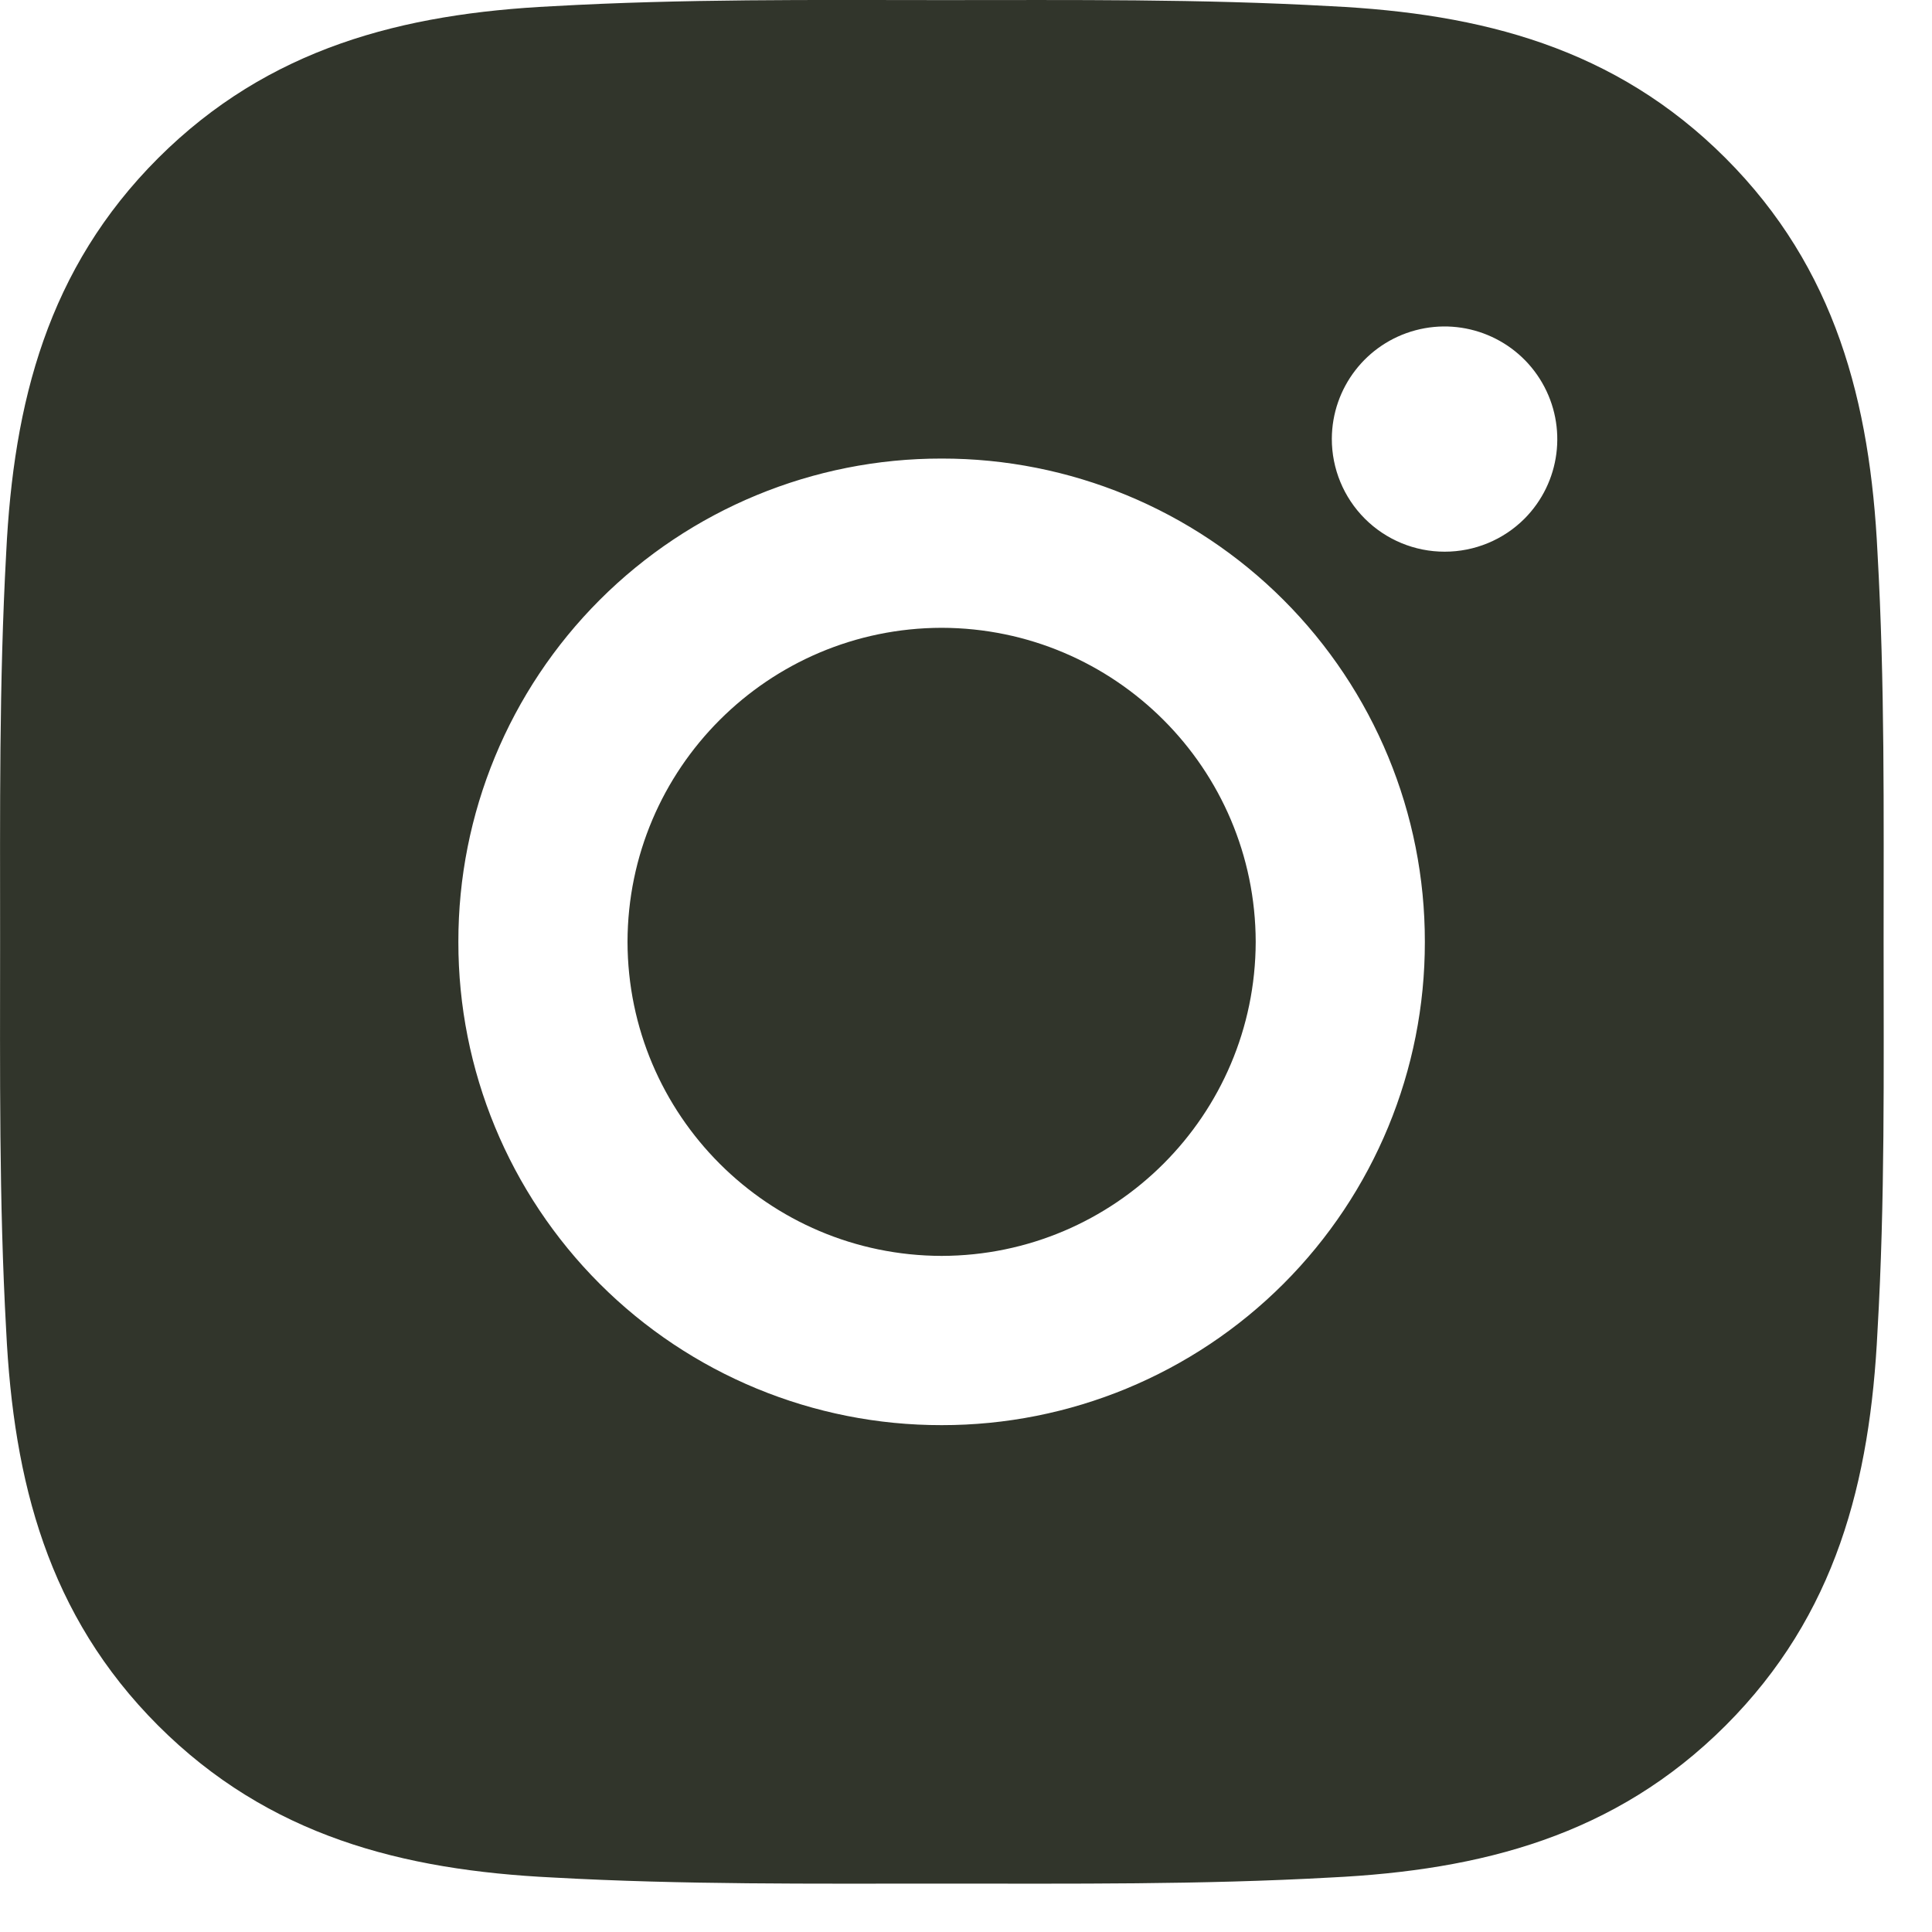
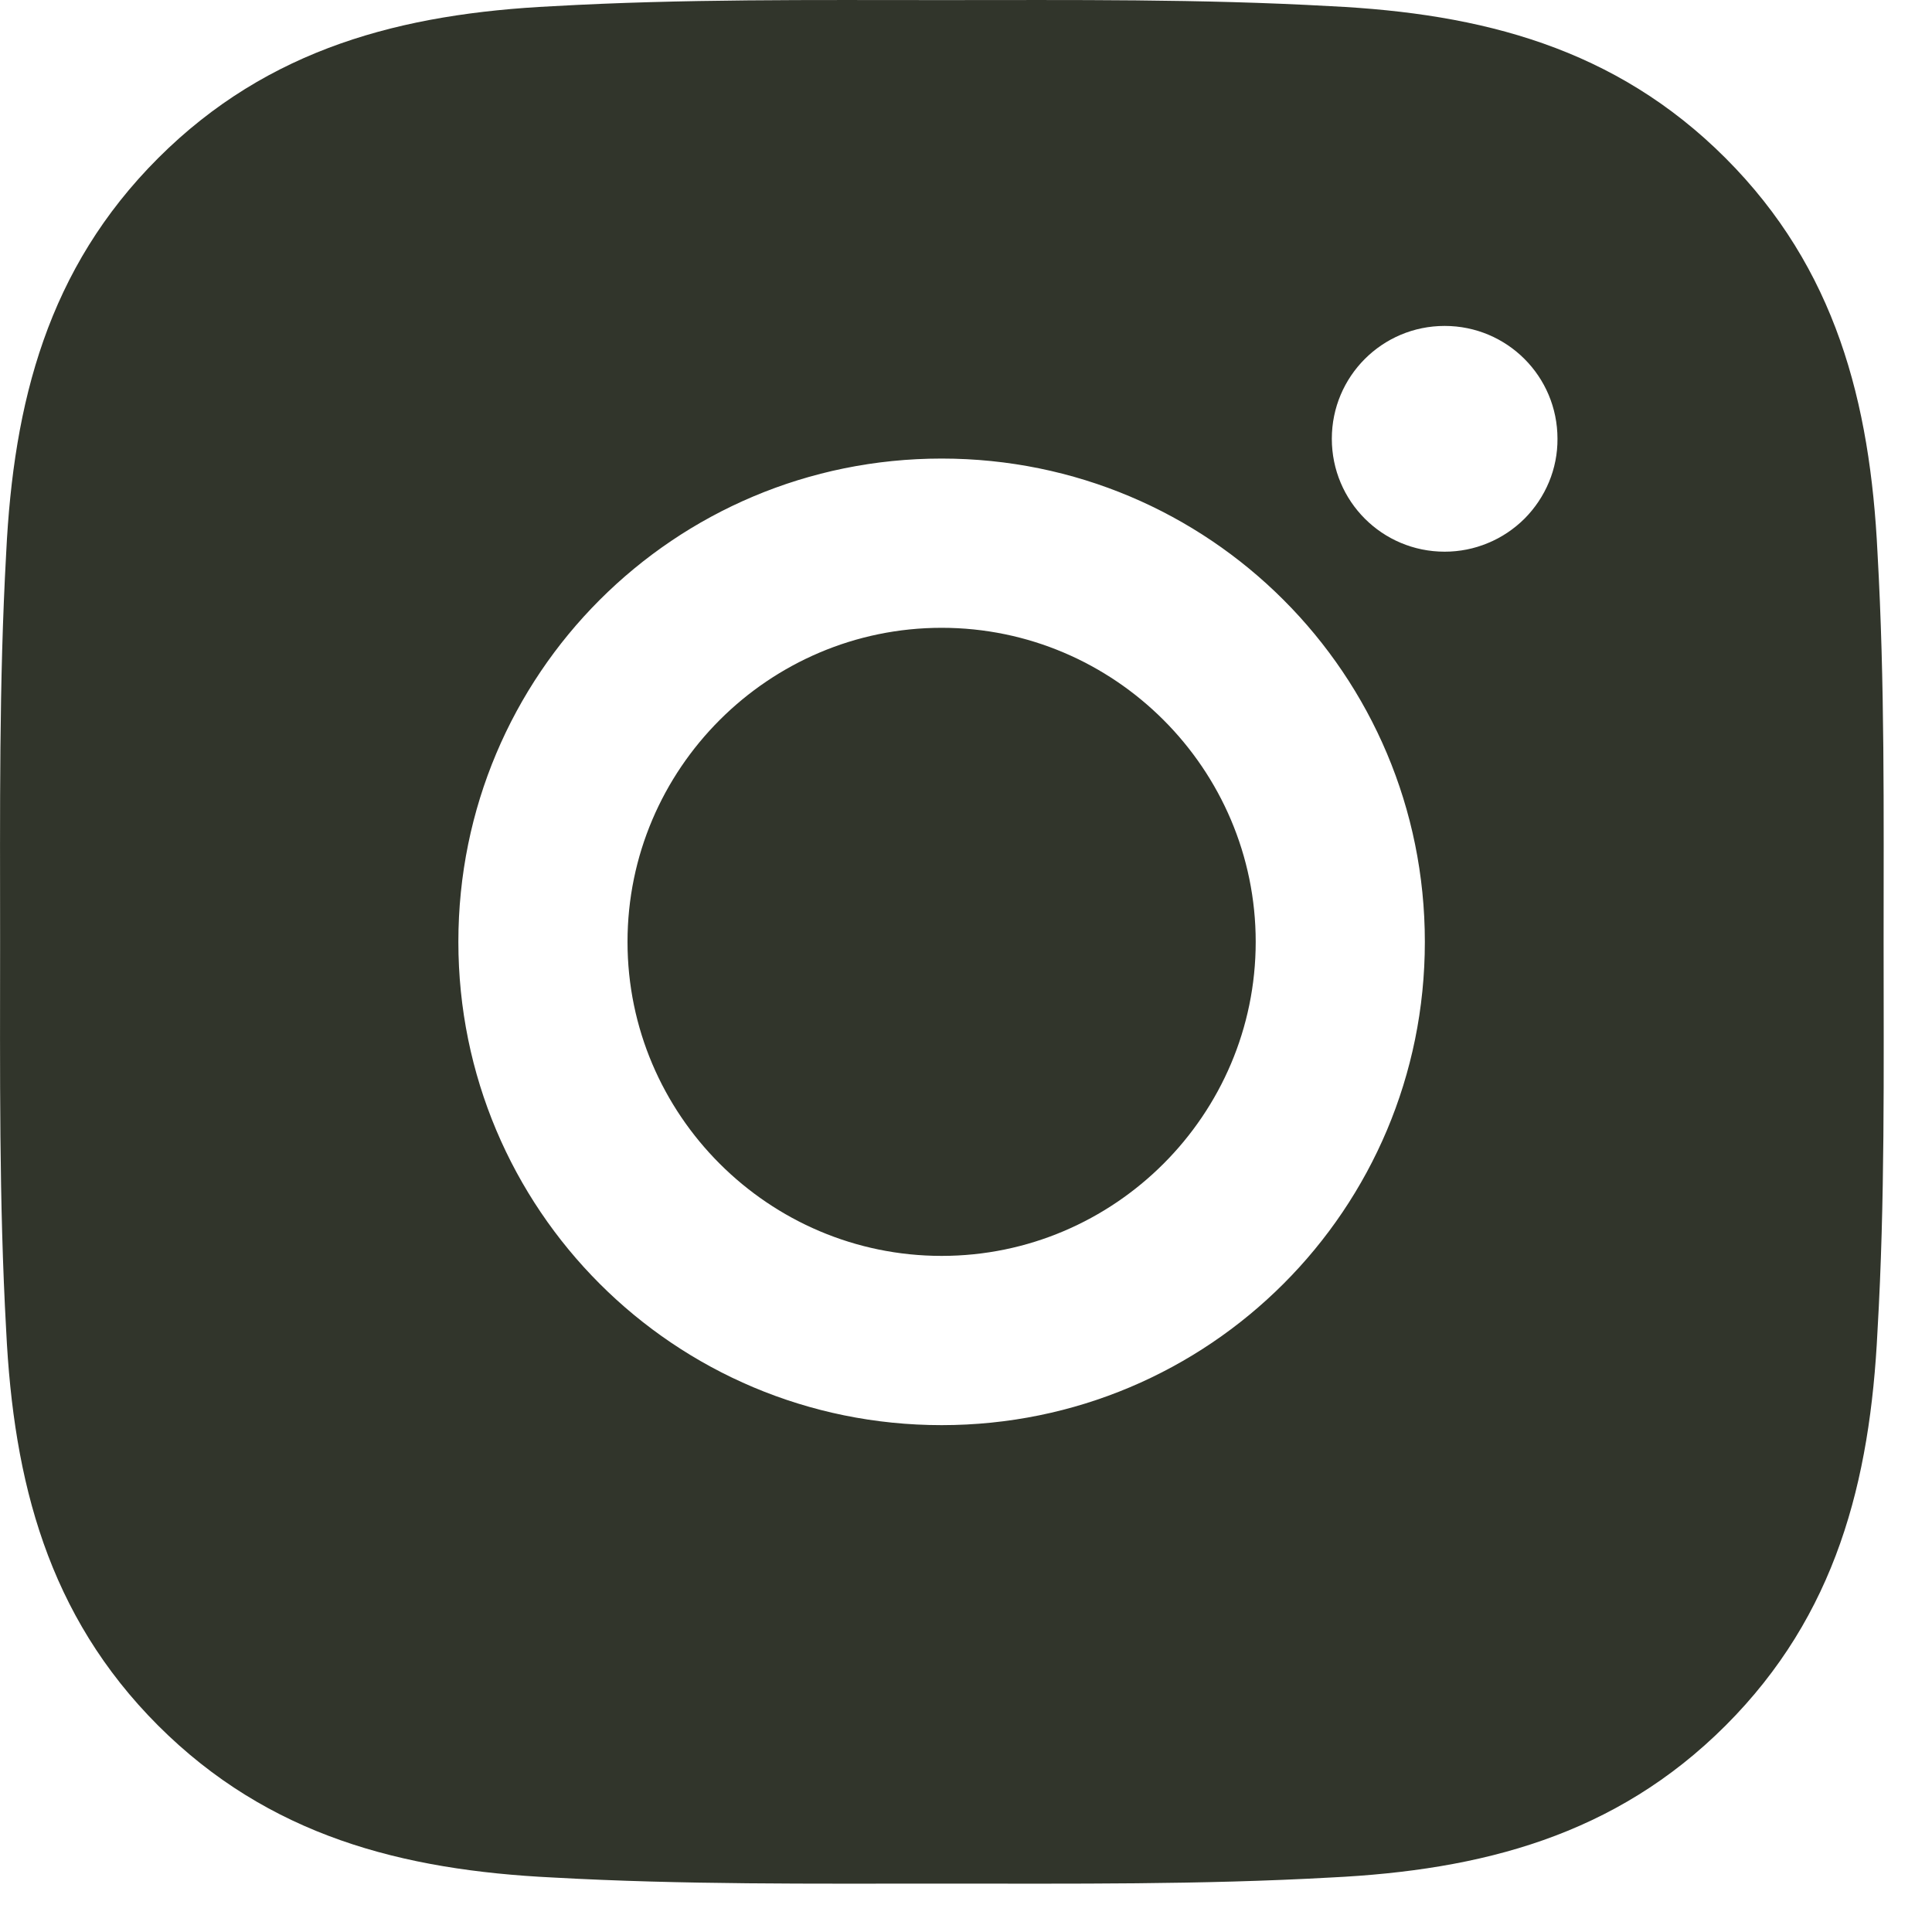
- <svg xmlns="http://www.w3.org/2000/svg" width="20" height="20" fill="none">
-   <path d="M9.748 6.499a3.258 3.258 0 00-3.252 3.25 3.258 3.258 0 003.252 3.252 3.258 3.258 0 003.251-3.251 3.258 3.258 0 00-3.251-3.251zm9.751 3.25c0-1.345.013-2.68-.063-4.024-.076-1.56-.432-2.946-1.573-4.088C16.719.493 15.336.14 13.775.064 12.428-.012 11.094.001 9.75.001 8.404 0 7.07-.012 5.725.064 4.165.14 2.78.496 1.637 1.637.493 2.781.14 4.164.064 5.725-.01 7.072.001 8.406.001 9.75c0 1.344-.012 2.68.063 4.024.076 1.562.432 2.947 1.573 4.089 1.144 1.143 2.527 1.497 4.088 1.573 1.347.075 2.681.063 4.025.063 1.346 0 2.68.012 4.025-.063 1.56-.076 2.946-.432 4.088-1.573 1.144-1.144 1.497-2.527 1.573-4.088.078-1.345.063-2.679.063-4.025zm-9.751 5.004A4.996 4.996 0 014.745 9.75a4.996 4.996 0 015.003-5.003A4.996 4.996 0 0114.75 9.75a4.996 4.996 0 01-5.002 5.003zm5.207-9.042a1.167 1.167 0 01-1.168-1.169 1.167 1.167 0 111.995.827 1.167 1.167 0 01-.827.342z" fill="#31352B" />
+ <svg xmlns="http://www.w3.org/2000/svg" width="20" height="20" viewBox="0 0 20 20" fill="none">
+   <path d="M9.748 6.499C7.957 6.499 6.496 7.96 6.496 9.75C6.496 11.54 7.957 13.001 9.748 13.001C11.538 13.001 12.999 11.54 12.999 9.75C12.999 7.96 11.538 6.499 9.748 6.499ZM19.499 9.75C19.499 8.404 19.512 7.069 19.436 5.725C19.36 4.164 19.004 2.779 17.863 1.637C16.719 0.493 15.336 0.14 13.775 0.064C12.428 -0.012 11.094 0.001 9.75 0.001C8.404 0.001 7.069 -0.012 5.725 0.064C4.164 0.14 2.779 0.496 1.637 1.637C0.493 2.781 0.14 4.164 0.064 5.725C-0.011 7.072 0.001 8.406 0.001 9.75C0.001 11.094 -0.011 12.431 0.064 13.774C0.14 15.336 0.496 16.721 1.637 17.863C2.781 19.006 4.164 19.36 5.725 19.436C7.072 19.511 8.406 19.499 9.75 19.499C11.096 19.499 12.431 19.511 13.775 19.436C15.336 19.36 16.721 19.004 17.863 17.863C19.007 16.719 19.36 15.336 19.436 13.774C19.514 12.431 19.499 11.096 19.499 9.75ZM9.748 14.753C6.979 14.753 4.745 12.518 4.745 9.75C4.745 6.981 6.979 4.747 9.748 4.747C12.516 4.747 14.75 6.981 14.75 9.75C14.75 12.518 12.516 14.753 9.748 14.753ZM14.955 5.711C14.309 5.711 13.787 5.189 13.787 4.542C13.787 3.896 14.309 3.374 14.955 3.374C15.601 3.374 16.123 3.896 16.123 4.542C16.124 4.696 16.094 4.848 16.035 4.99C15.976 5.132 15.89 5.26 15.782 5.369C15.673 5.477 15.544 5.564 15.402 5.622C15.261 5.681 15.109 5.711 14.955 5.711Z" fill="#31352B" />
</svg>
